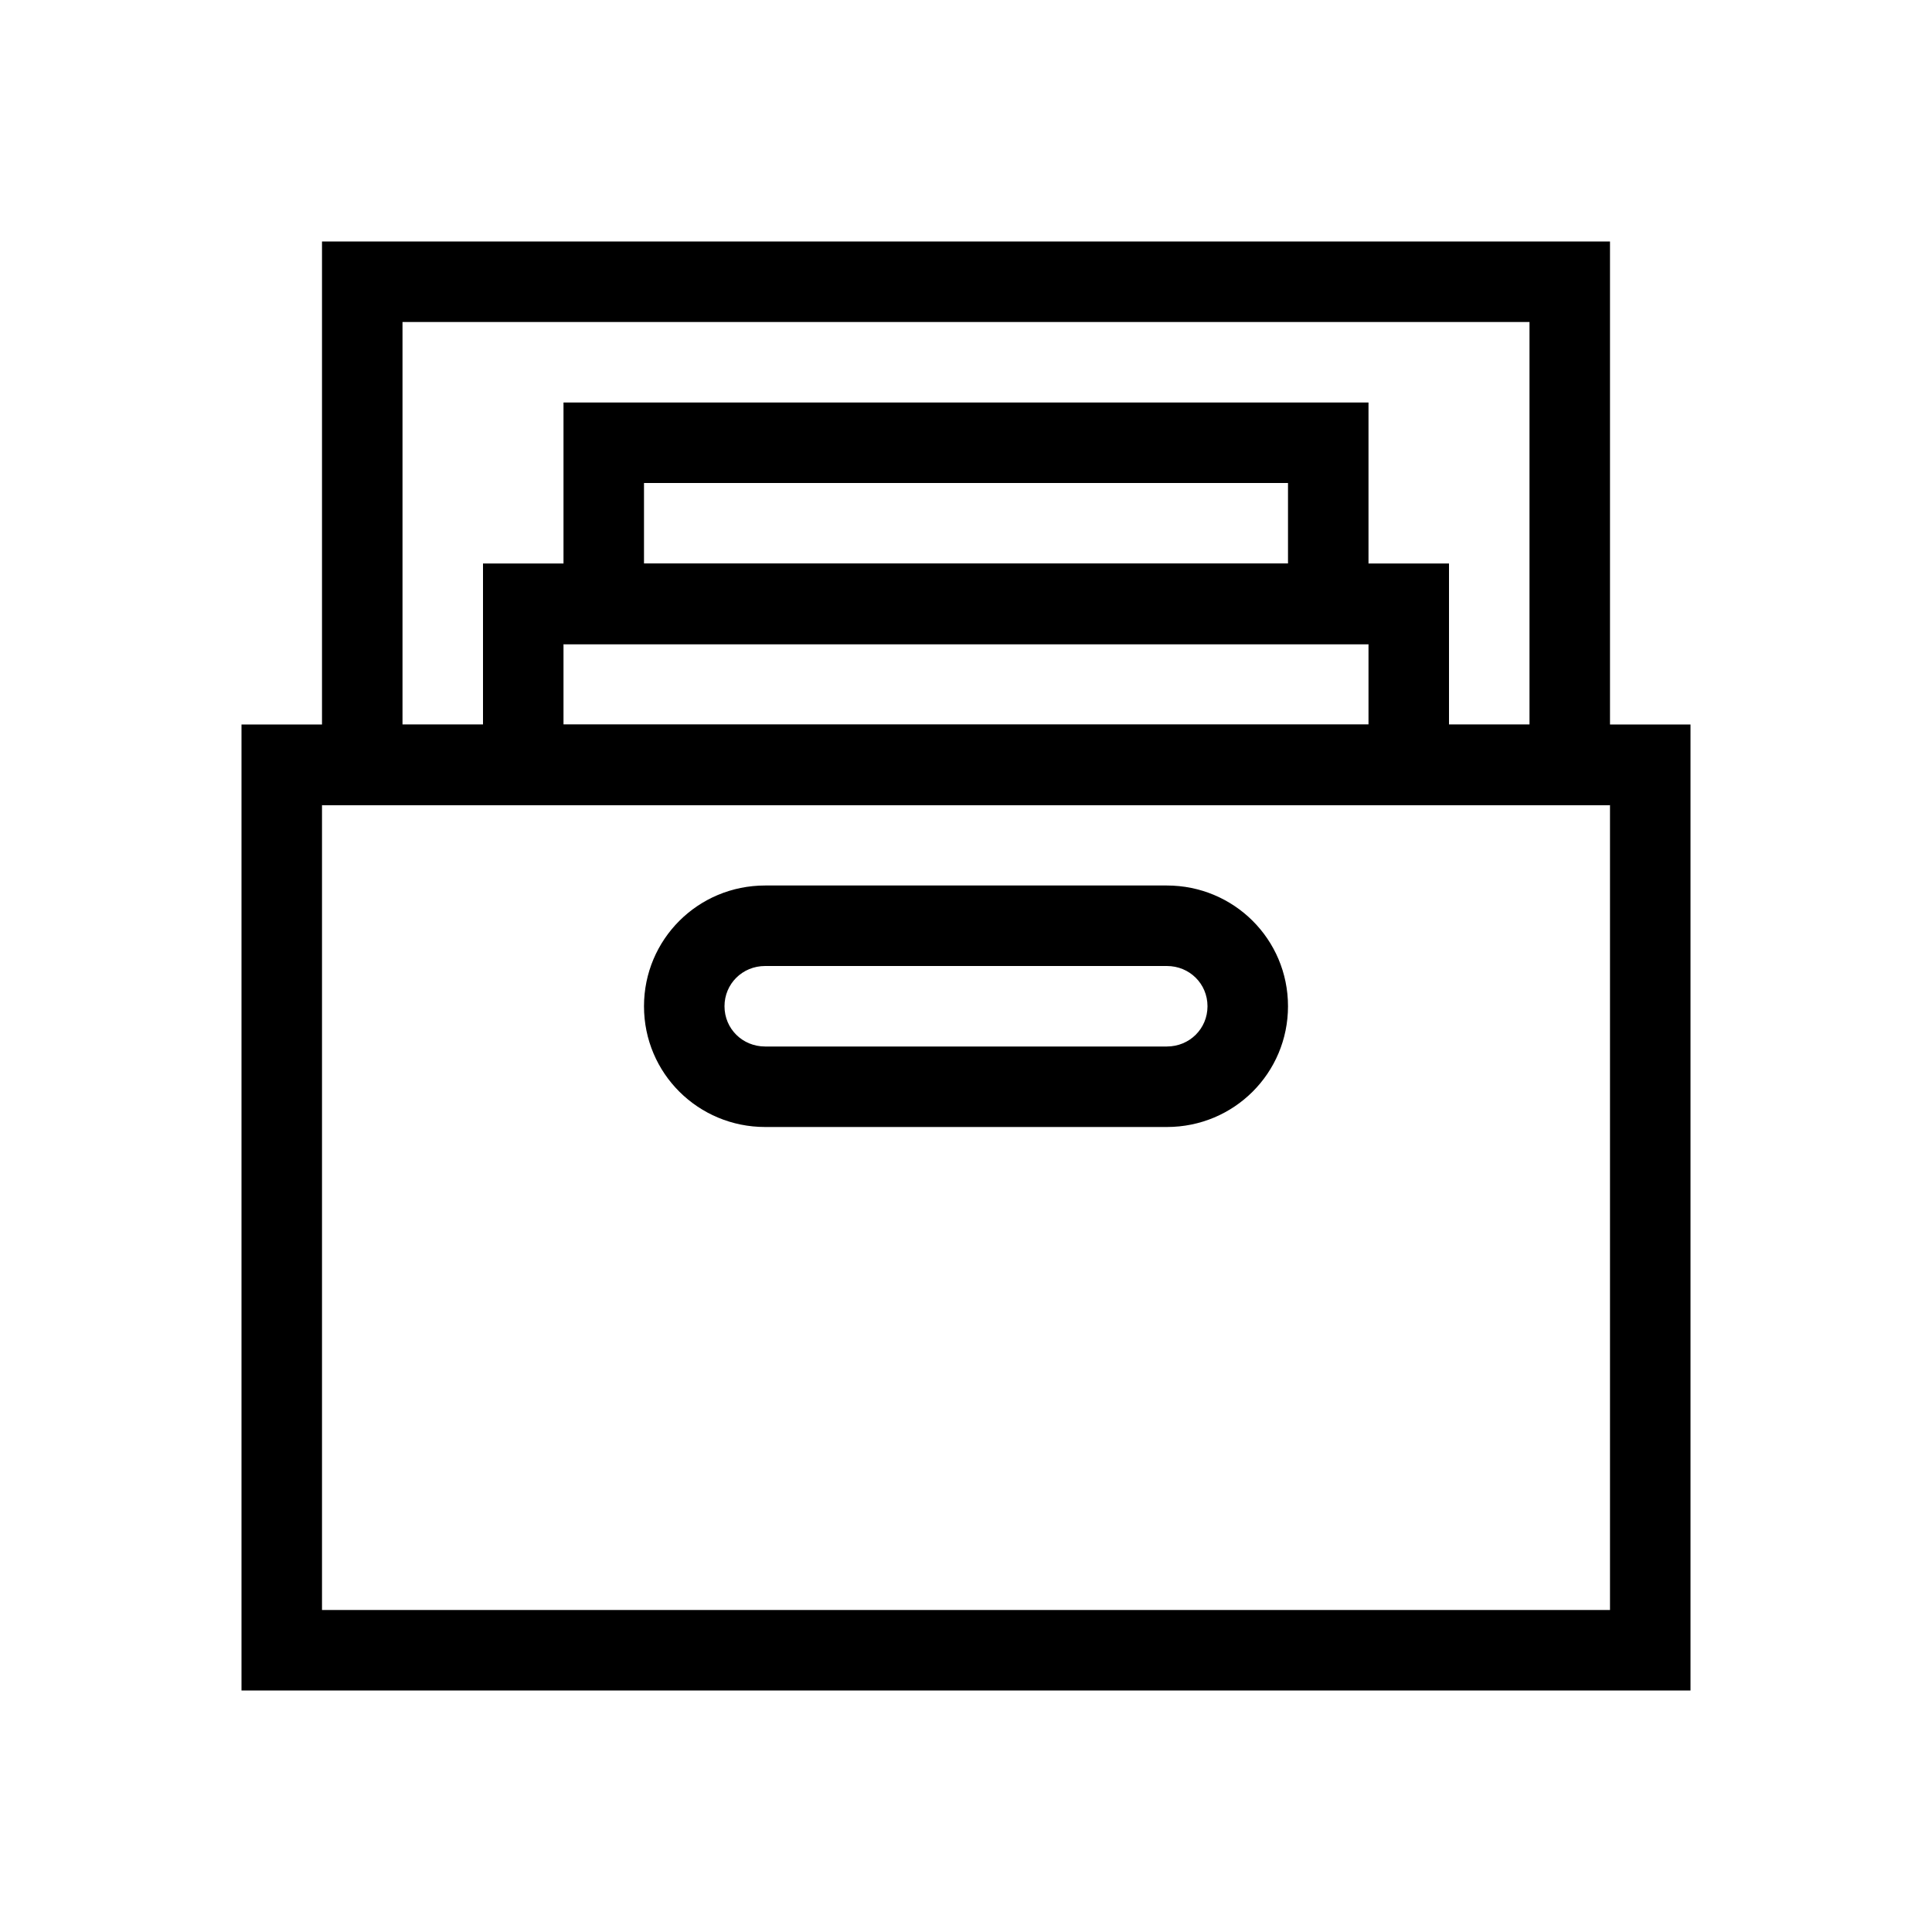
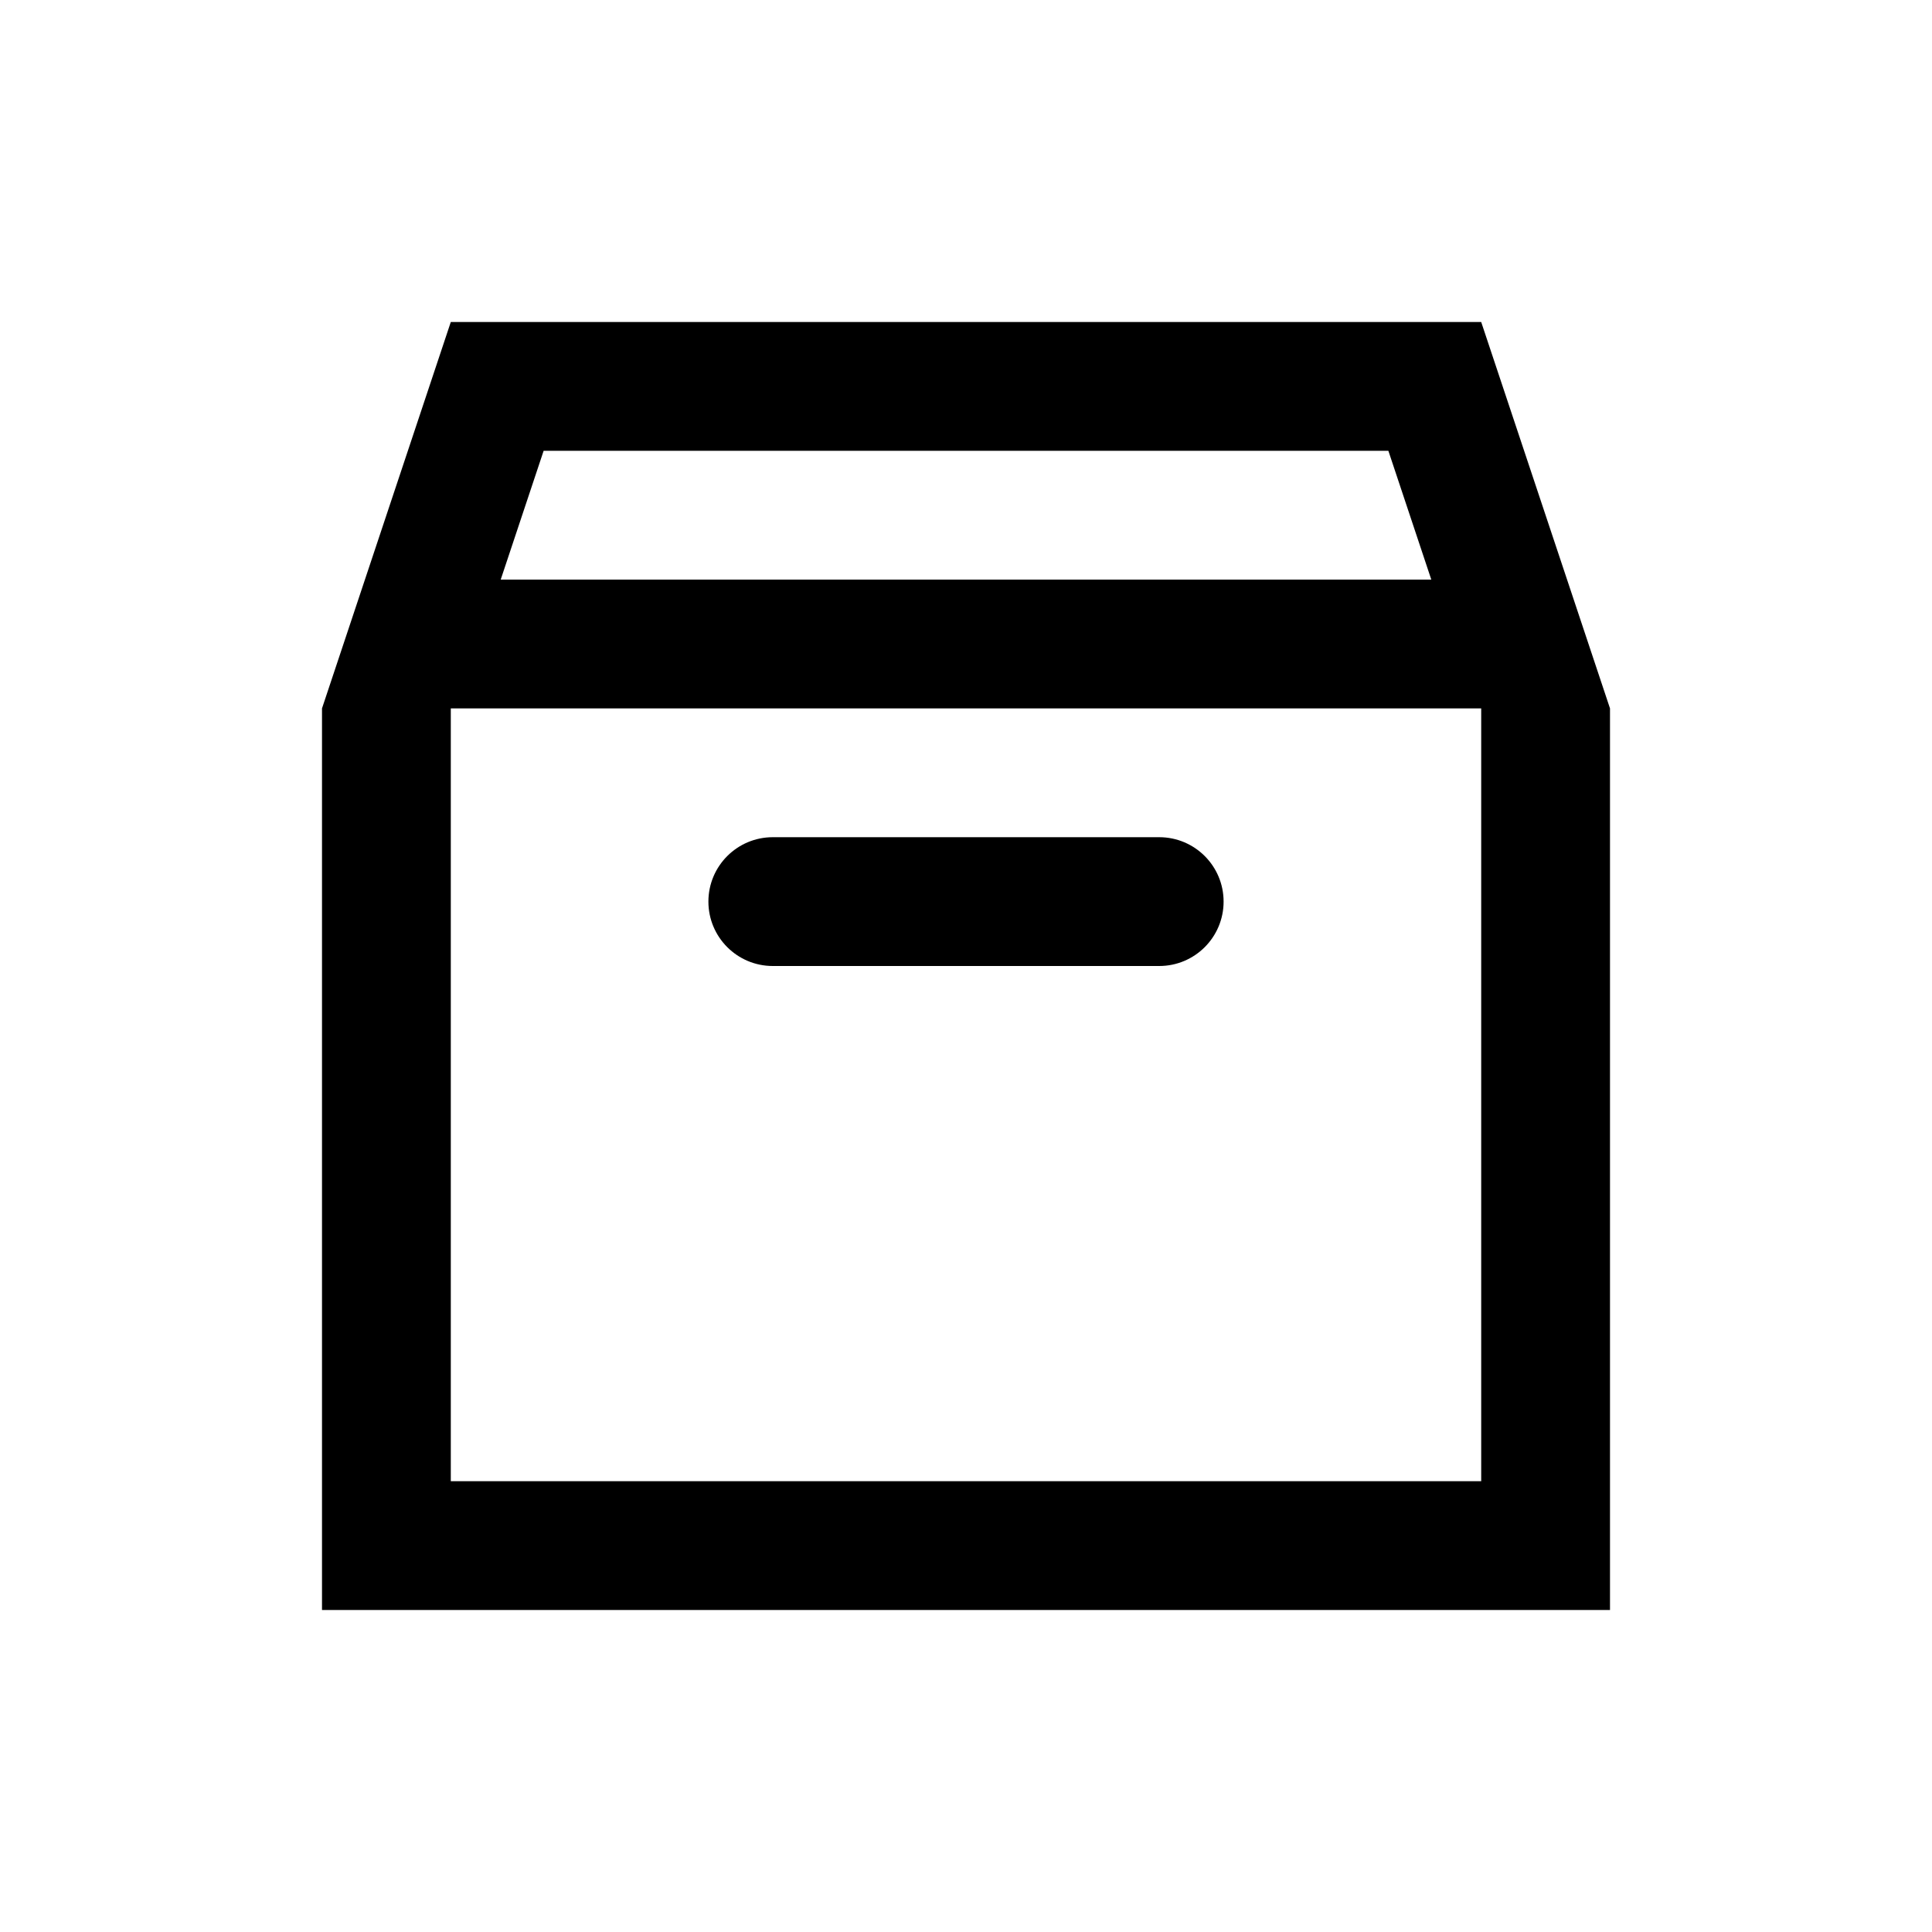
- <svg xmlns="http://www.w3.org/2000/svg" width="24" height="24" viewBox="0 0 24 24">
-   <g fill="#000000">
-     <path d="M5,4 L5,9.003 L19,9.003 L19,4 L5,4 Z M4,3 L20,3 L20,10.003 L4,10.003 L4,3 Z" />
-     <path d="M8,7.003 L16,7.003 L16,6 L8,6 L8,7.003 Z M7,5 L17,5 L17,8.003 L7,8.003 L7,5 Z" />
-     <path d="M7,9.003 L17,9.003 L17,8 L7,8 L7,9.003 Z M6,7 L18,7 L18,10.003 L6,10.003 L6,7 Z" />
-     <path d="M4,20 L20,20 L20,10 L4,10 L4,20 Z M3,9 L21,9 L21,21 L3,21 L3,9 Z" />
-     <path d="M9,12.5 C9,12.779 9.223,13 9.505,13 L14.495,13 C14.778,13 15,12.778 15,12.5 C15,12.221 14.777,12 14.495,12 L9.505,12 C9.222,12 9,12.222 9,12.5 Z M8,12.5 C8,11.672 8.668,11 9.505,11 L14.495,11 C15.326,11 16,11.666 16,12.5 C16,13.328 15.332,14 14.495,14 L9.505,14 C8.674,14 8,13.334 8,12.5 Z" />
-   </g>
+ <svg xmlns="http://www.w3.org/2000/svg" width="60" height="60" viewBox="0 0 60 60">
+   <path fill-rule="evenodd" clip-rule="evenodd" d="M46 10H14L10 22V50H50V22L46 10ZM16.883 14L15.55 18H44.45L43.117 14H16.883ZM14 22H46V46H14V22ZM22 28C22 26.895 22.895 26 24 26H36C37.105 26 38 26.895 38 28C38 29.105 37.105 30 36 30H24C22.895 30 22 29.105 22 28Z" />
</svg>
